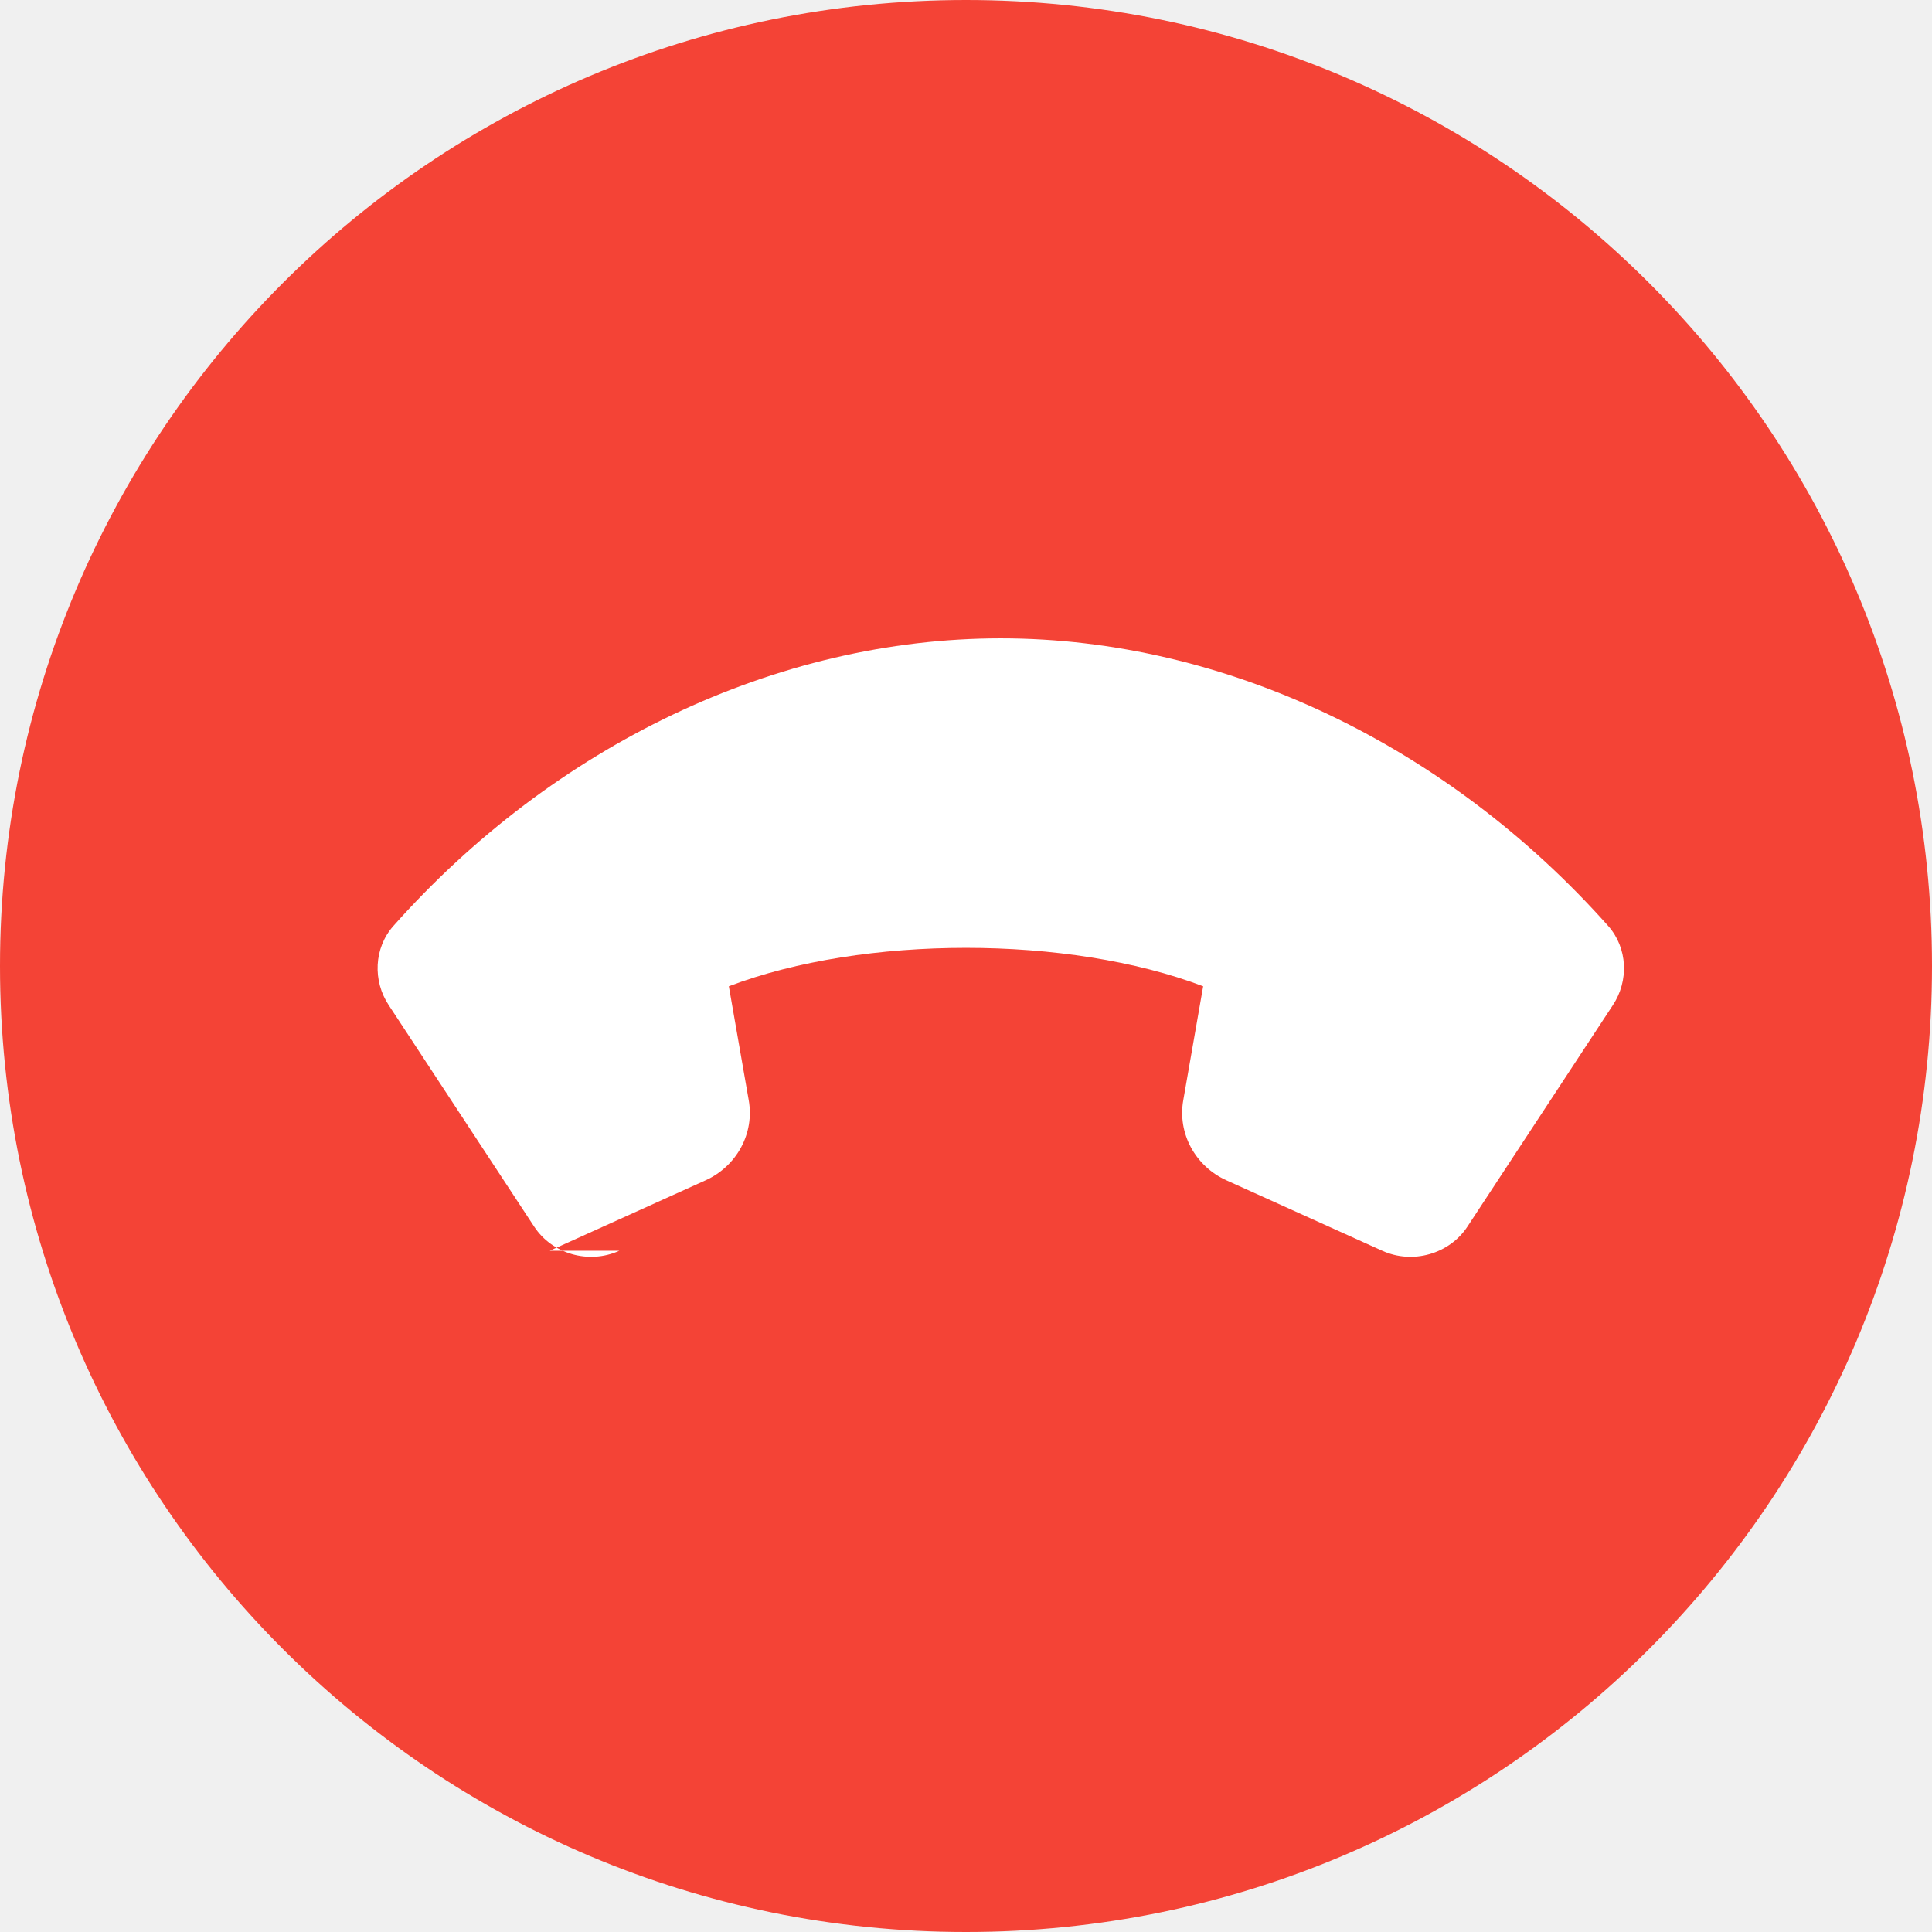
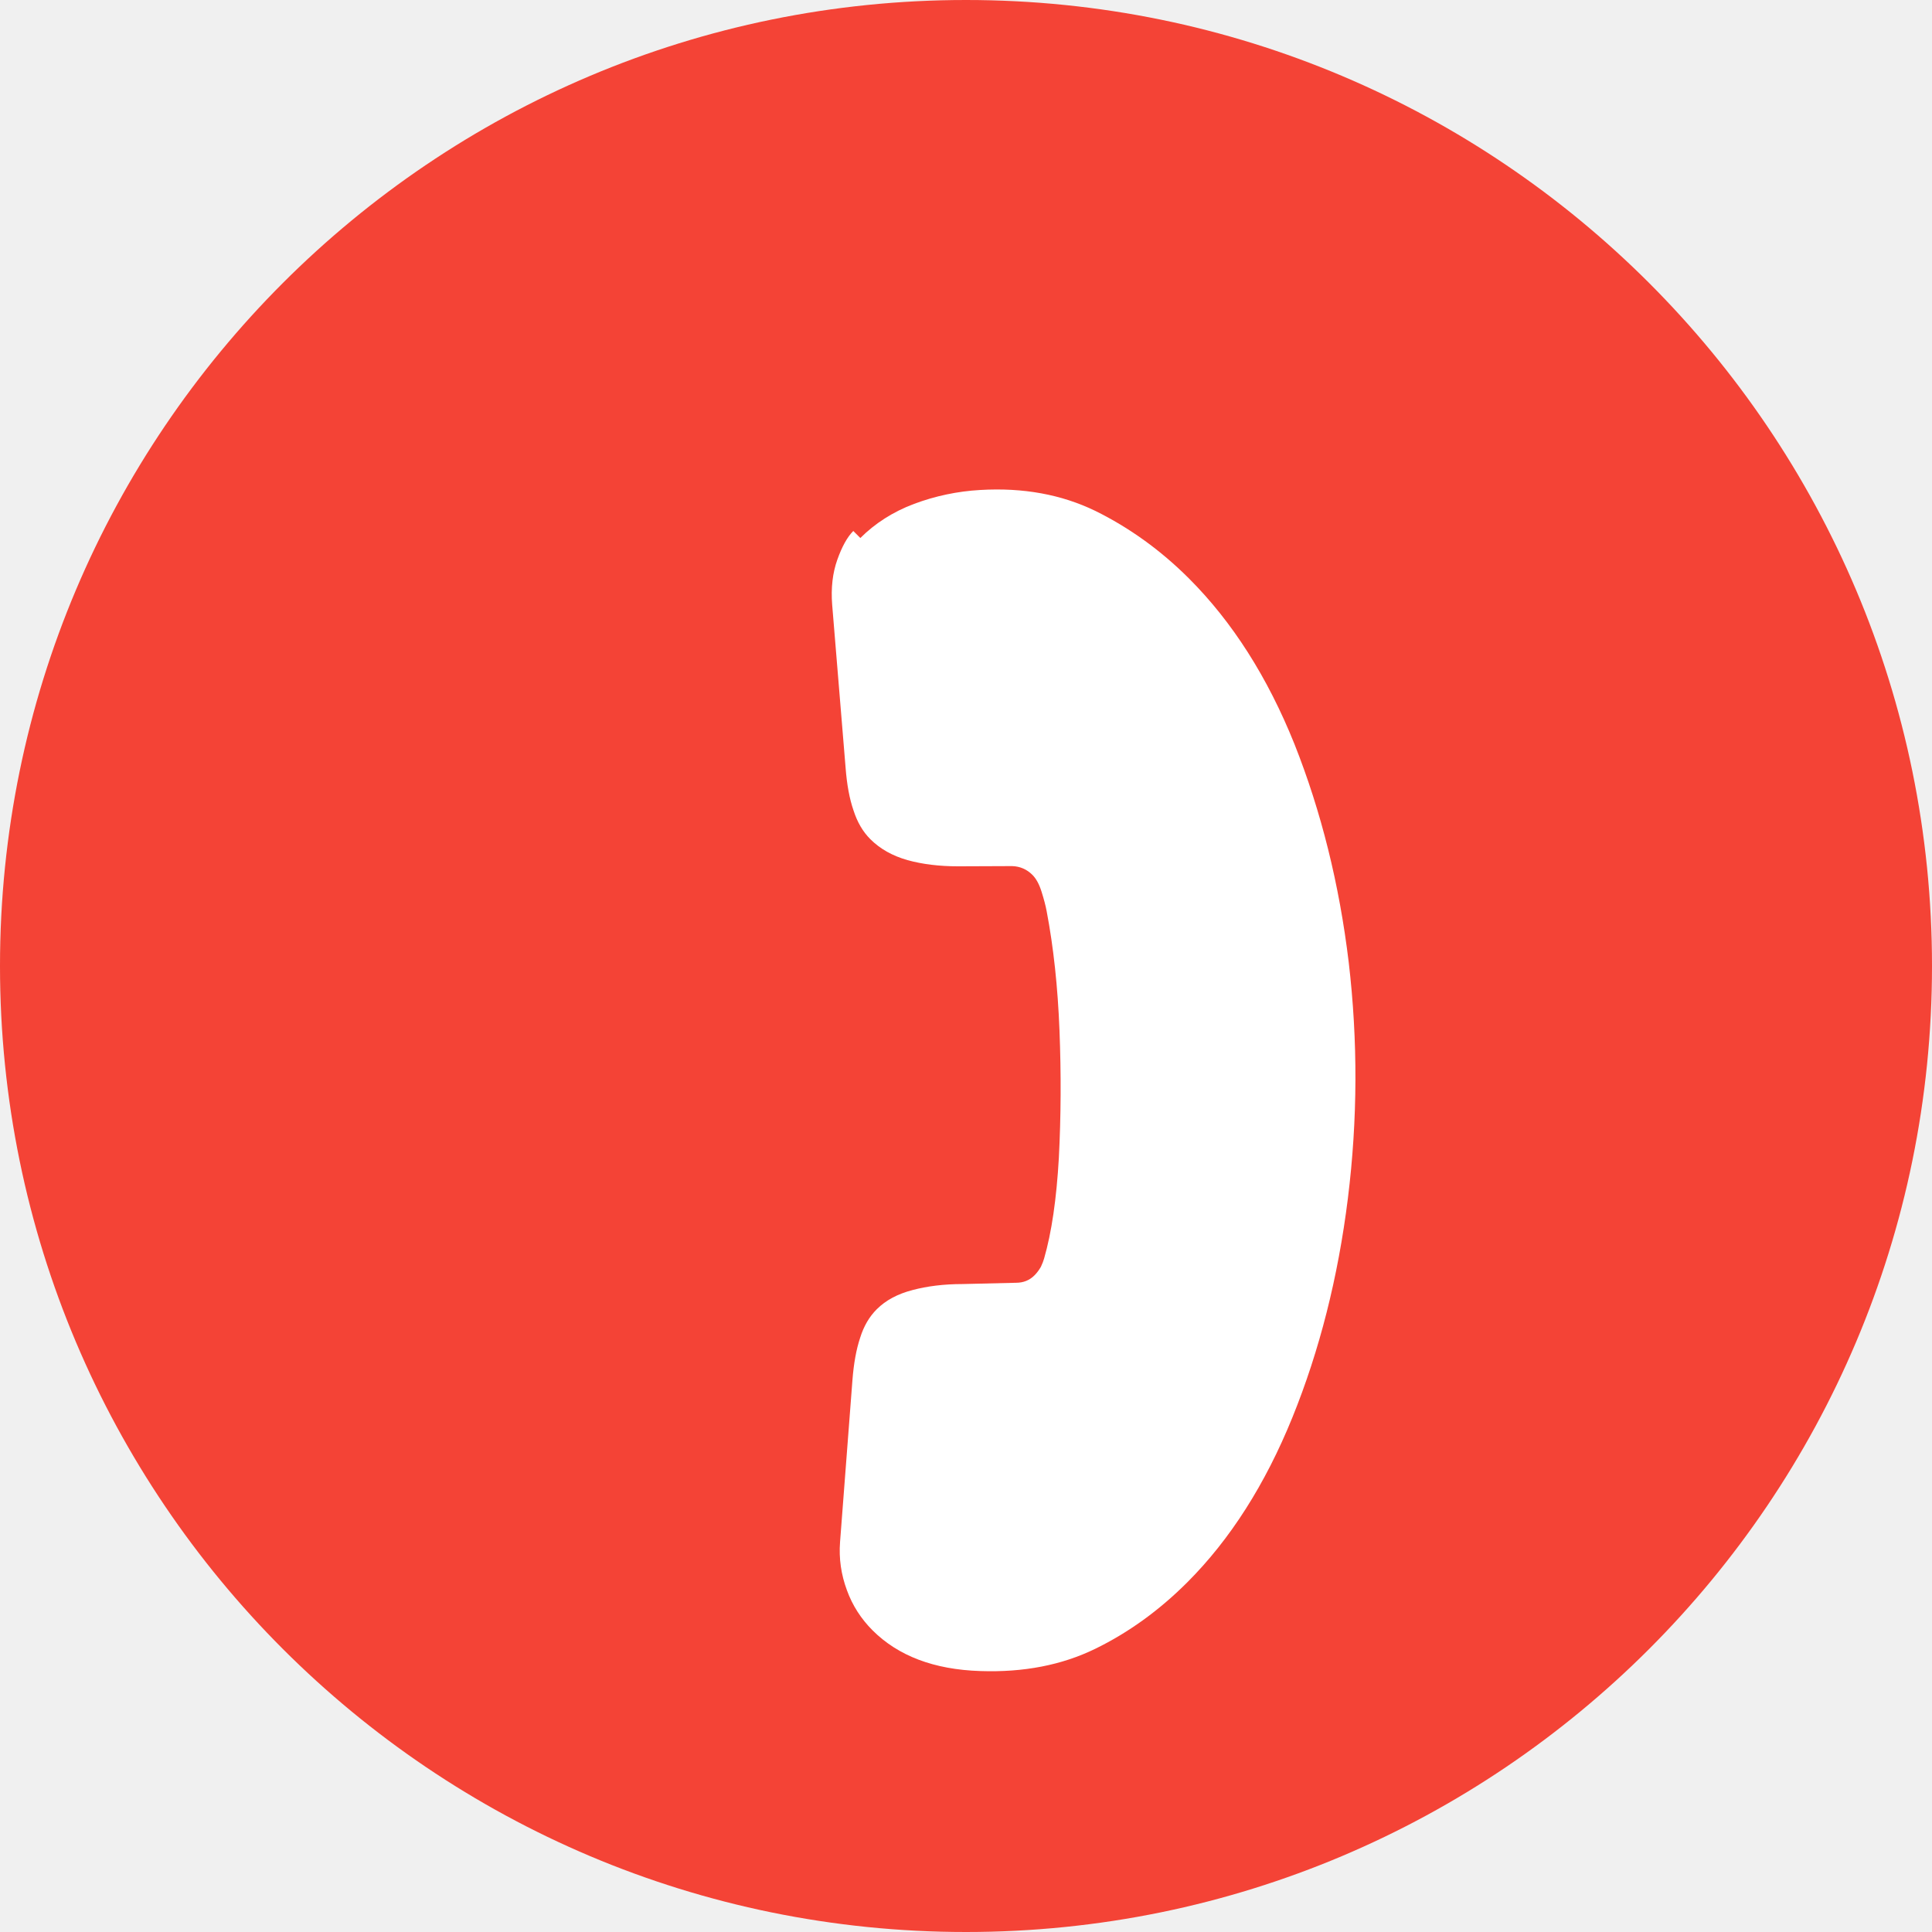
<svg xmlns="http://www.w3.org/2000/svg" width="64" height="64" viewBox="0 0 64 64" fill="none">
  <circle cx="32" cy="32" r="32" fill="#F44336" />
-   <path d="M48.42 35.08L43.12 33.08C42.06 32.68 40.87 33.03 40.23 33.95L38.03 37.08C33.68 35.13 28.87 30.32 26.92 25.97L30.05 23.77C30.97 23.13 31.32 21.94 30.92 20.88L28.92 15.58C28.53 14.54 27.42 13.93 26.36 14.15L17.77 15.93C16.82 16.12 16.08 16.92 16.02 17.89C15.55 25.87 18.25 33.6 23.51 38.86C28.77 44.12 36.5 46.82 44.48 46.35C45.45 46.29 46.25 45.55 46.44 44.6L48.22 36.01C48.44 34.95 47.83 33.84 46.79 33.45L48.42 35.08Z" fill="white" transform="rotate(135 32 32)" />
+   <path d="M44.5 39.55C44.5 40.23 44.35 40.93 44.04 41.61C43.73 42.29 43.32 42.92 42.82 43.48C41.87 44.55 40.81 45.28 39.63 45.69C38.45 46.09 37.19 46.3 35.85 46.3C33.82 46.3 31.7 45.83 29.5 44.89C27.3 43.94 25.17 42.66 23.12 41.05C21.07 39.43 19.23 37.58 17.61 35.5C15.99 33.42 14.71 31.27 13.78 29.07C12.85 26.87 12.38 24.76 12.38 22.75C12.38 21.43 12.58 20.19 12.98 19.03C13.38 17.87 14.1 16.8 15.15 15.82C16.27 14.77 17.43 14.25 18.63 14.25C19.16 14.25 19.68 14.36 20.17 14.59C20.67 14.82 21.1 15.14 21.46 15.56L24.96 19.64C25.32 20.06 25.59 20.45 25.77 20.81C25.96 21.17 26.05 21.52 26.05 21.87C26.05 22.29 25.92 22.72 25.66 23.16C25.41 23.59 25.07 24.03 24.63 24.47L23.41 25.75C23.23 25.93 23.15 26.13 23.15 26.36C23.15 26.48 23.17 26.6 23.2 26.71C23.24 26.82 23.28 26.91 23.32 26.98C23.75 27.76 24.42 28.66 25.33 29.68C26.25 30.7 27.24 31.7 28.3 32.68C29.36 33.66 30.39 34.49 31.39 35.17C31.55 35.28 31.74 35.39 31.97 35.51C32.2 35.63 32.4 35.69 32.58 35.69C32.84 35.69 33.07 35.6 33.26 35.42L34.52 34.15C34.97 33.7 35.41 33.36 35.85 33.11C36.3 32.86 36.75 32.73 37.21 32.73C37.56 32.73 37.91 32.82 38.28 33.01C38.65 33.19 39.04 33.46 39.46 33.82L43.6 37.33C44.02 37.69 44.33 38.08 44.53 38.5C44.73 38.92 44.83 39.27 44.83 39.55H44.5Z" fill="white" transform="rotate(-135 32 32)" />
</svg>
